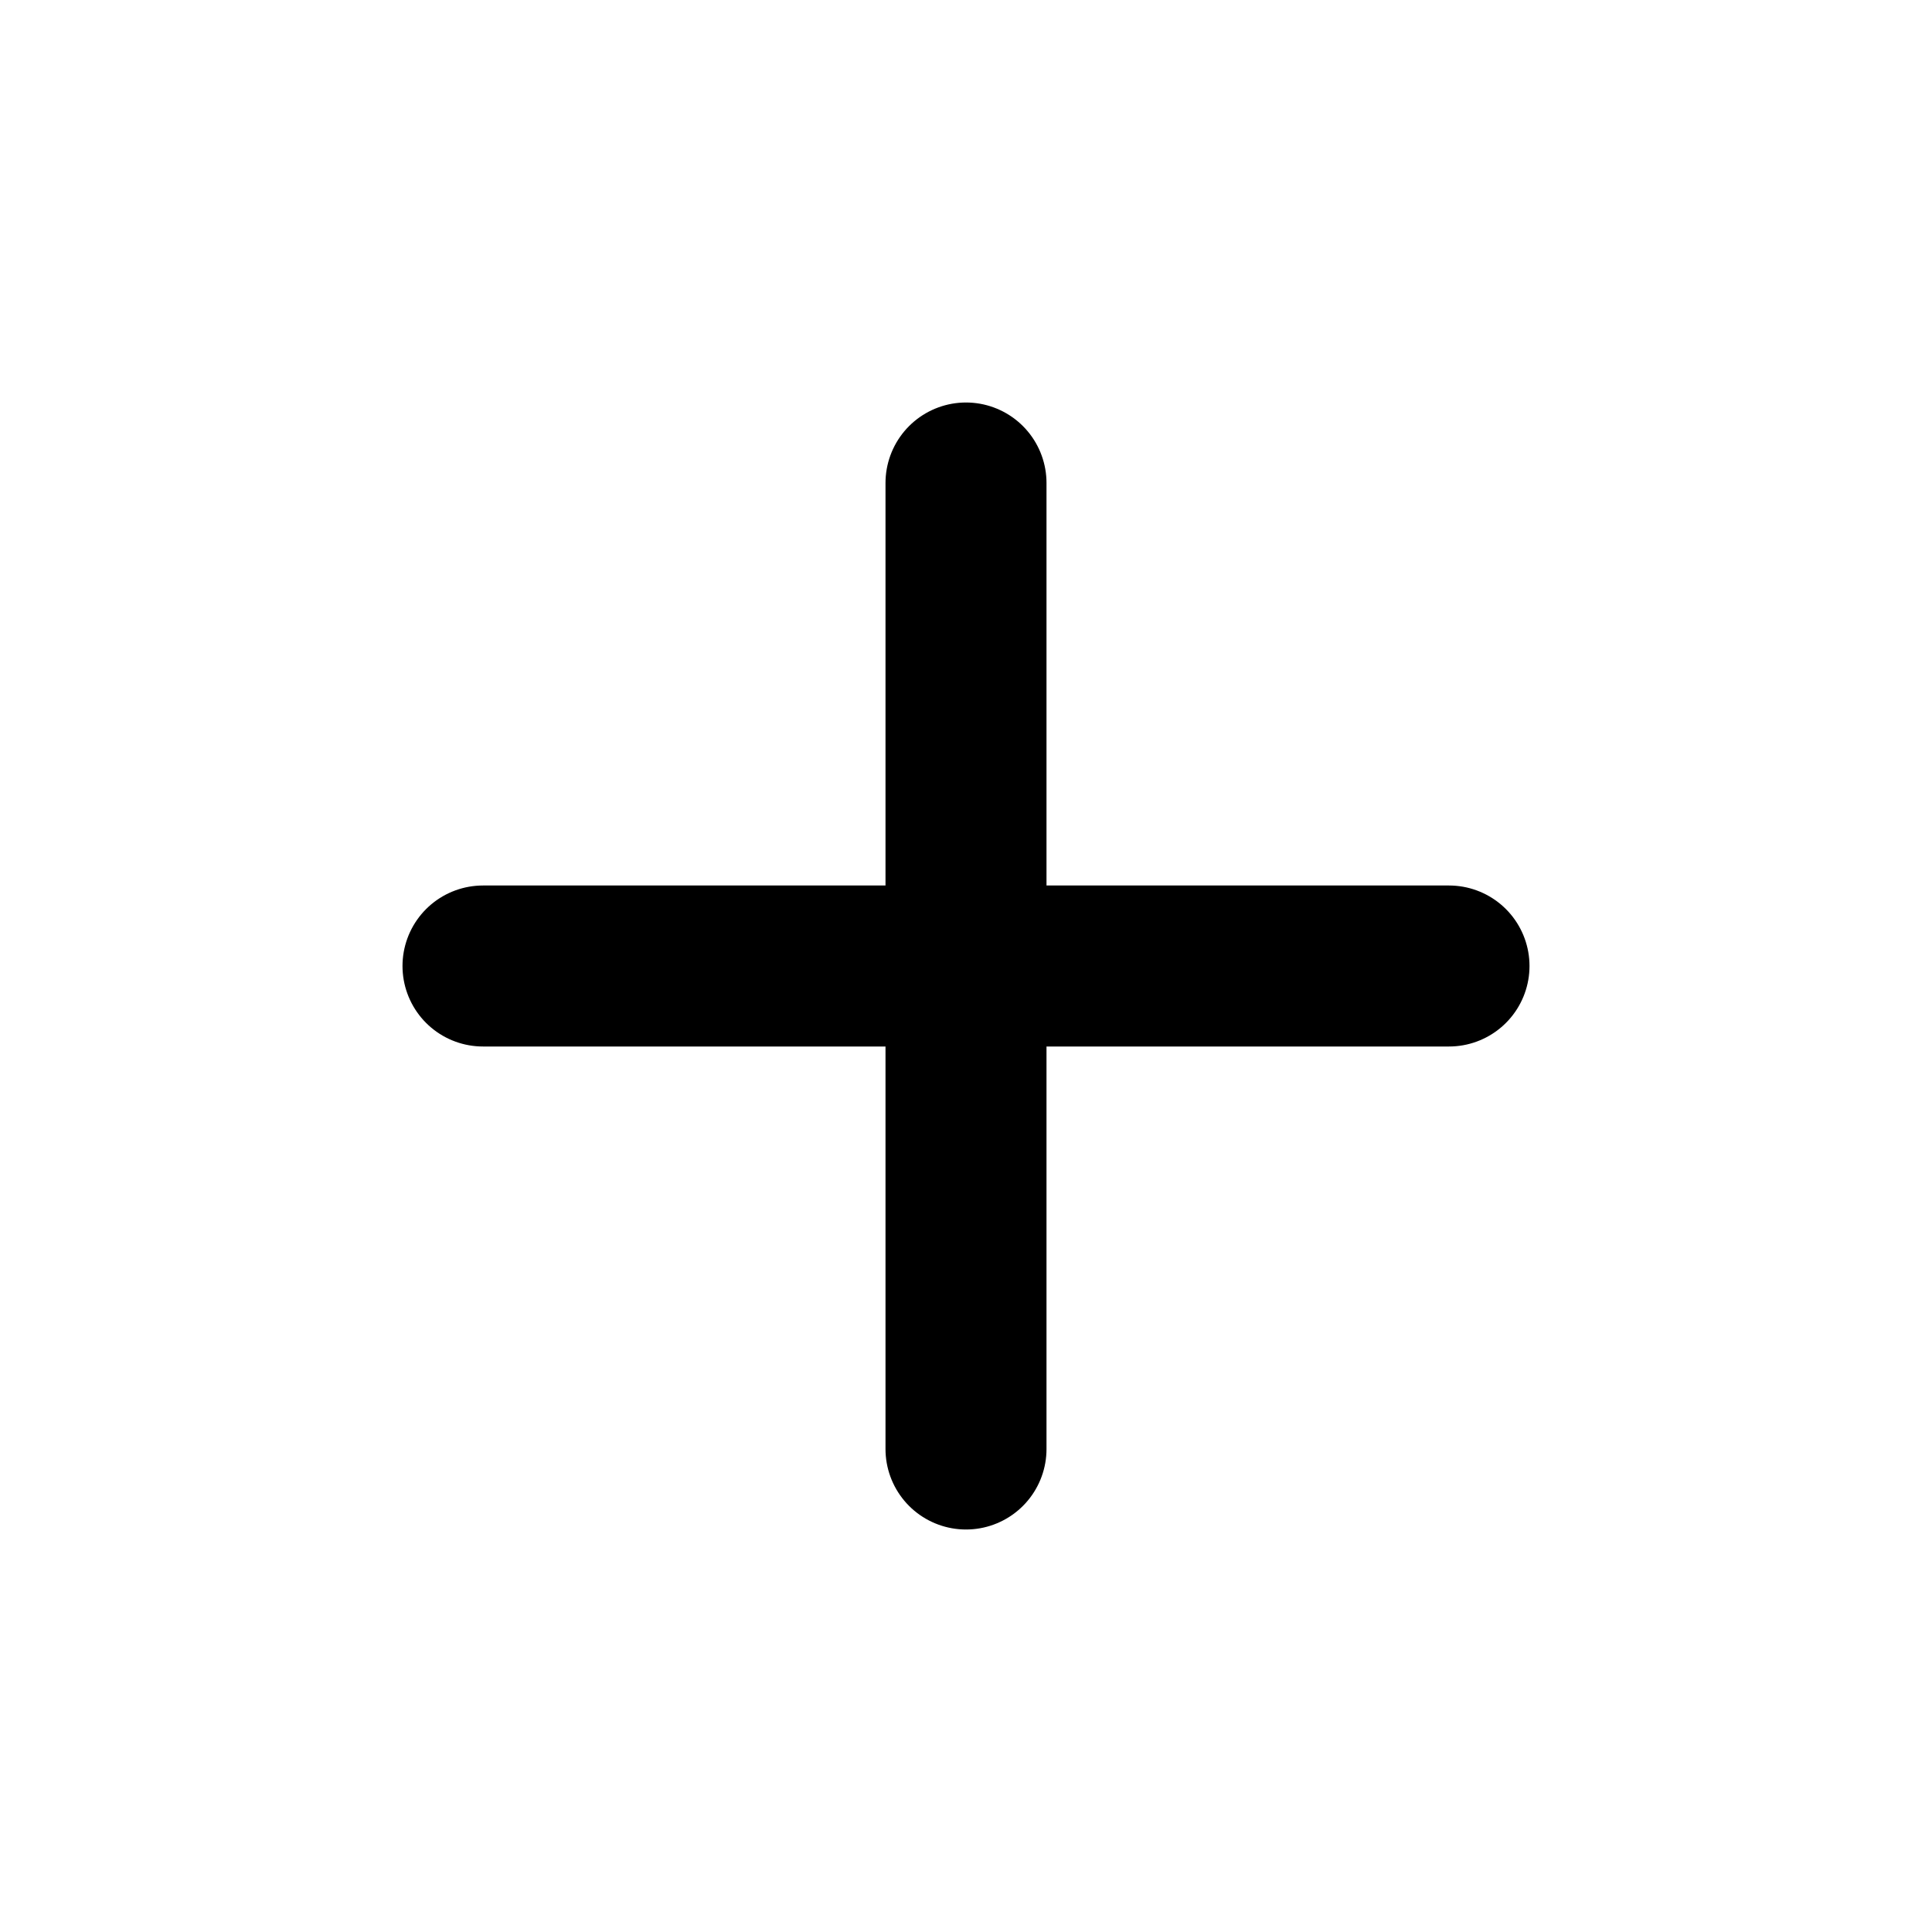
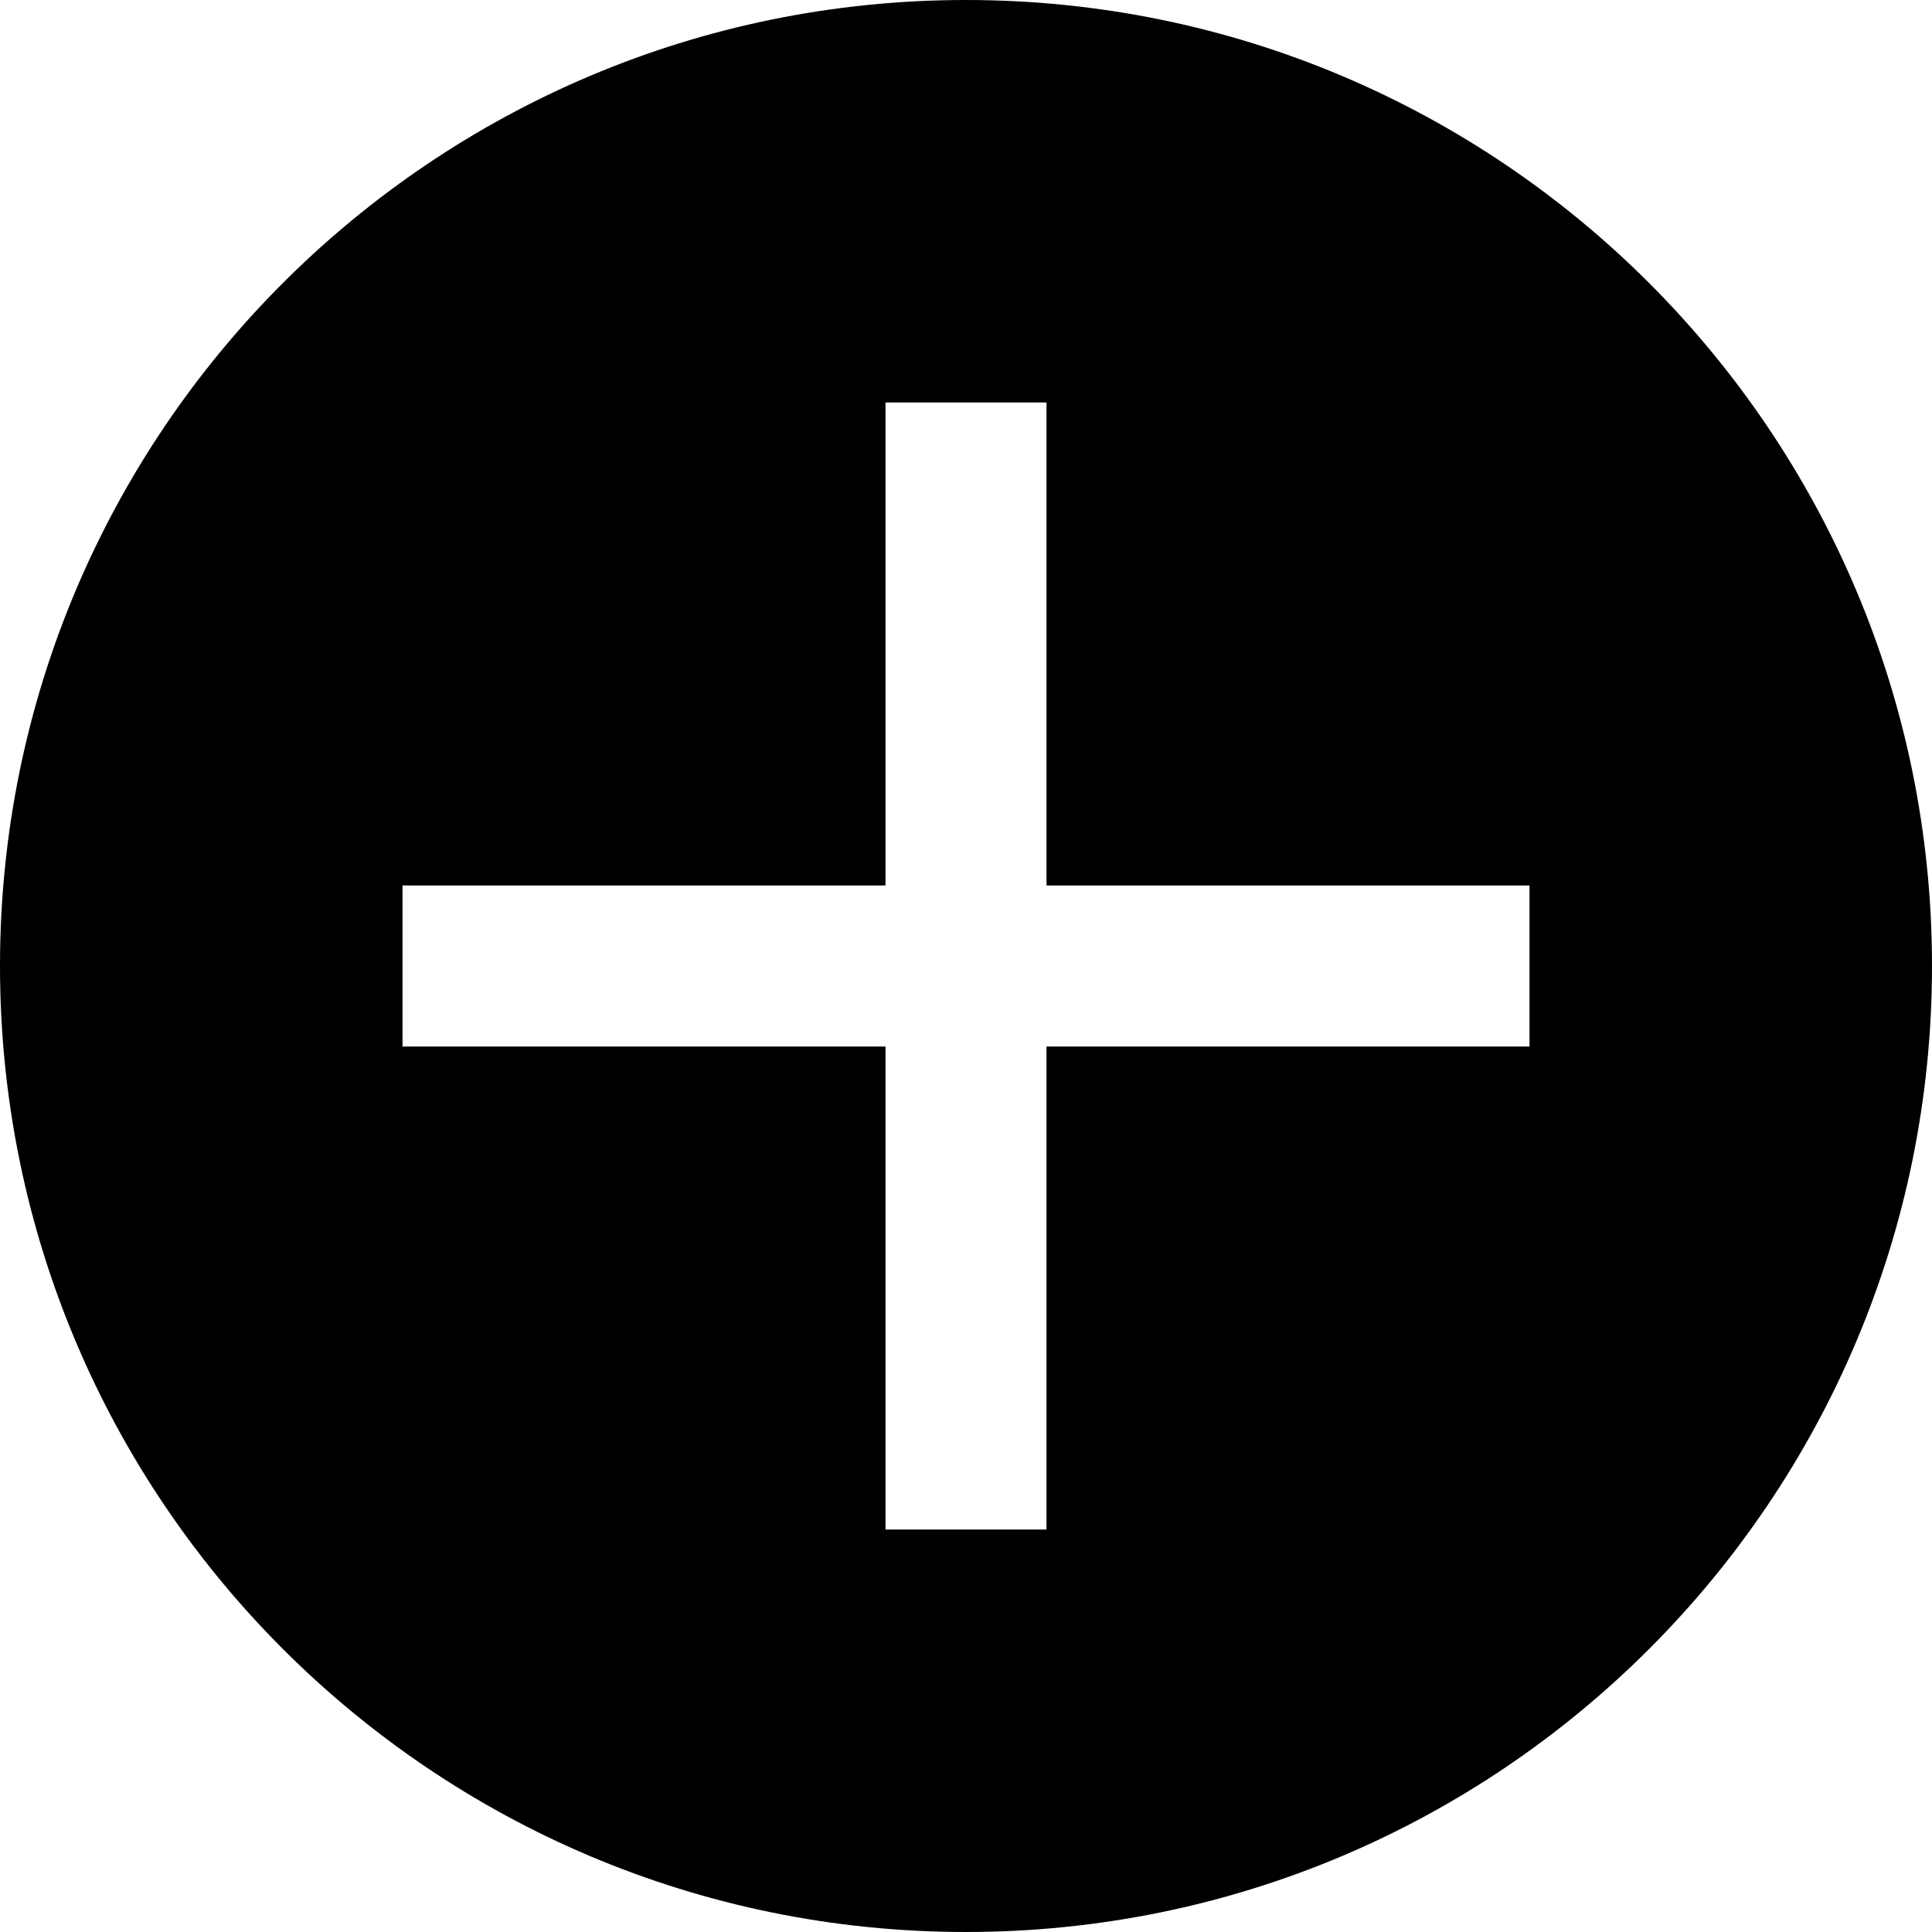
<svg xmlns="http://www.w3.org/2000/svg" width="24" height="24" viewBox="0 0 24 24" fill="none">
-   <circle cx="12" cy="12" r="12" fill="rgba(255,255,255,0.2)" />
-   <path d="M12 6v12M6 12h12" stroke="currentColor" stroke-width="2" stroke-linecap="round" />
+   <path fill-rule="evenodd" clip-rule="evenodd" d="M12 24C18.627 24 24 18.627 24 12C24 5.373 18.627 0 12 0C5.373 0 0 5.373 0 12C0 18.627 5.373 24 12 24ZM13 13H19V11H13V5H11V11H5V13H11V19H13V13Z" fill="currentColor" />
</svg>
